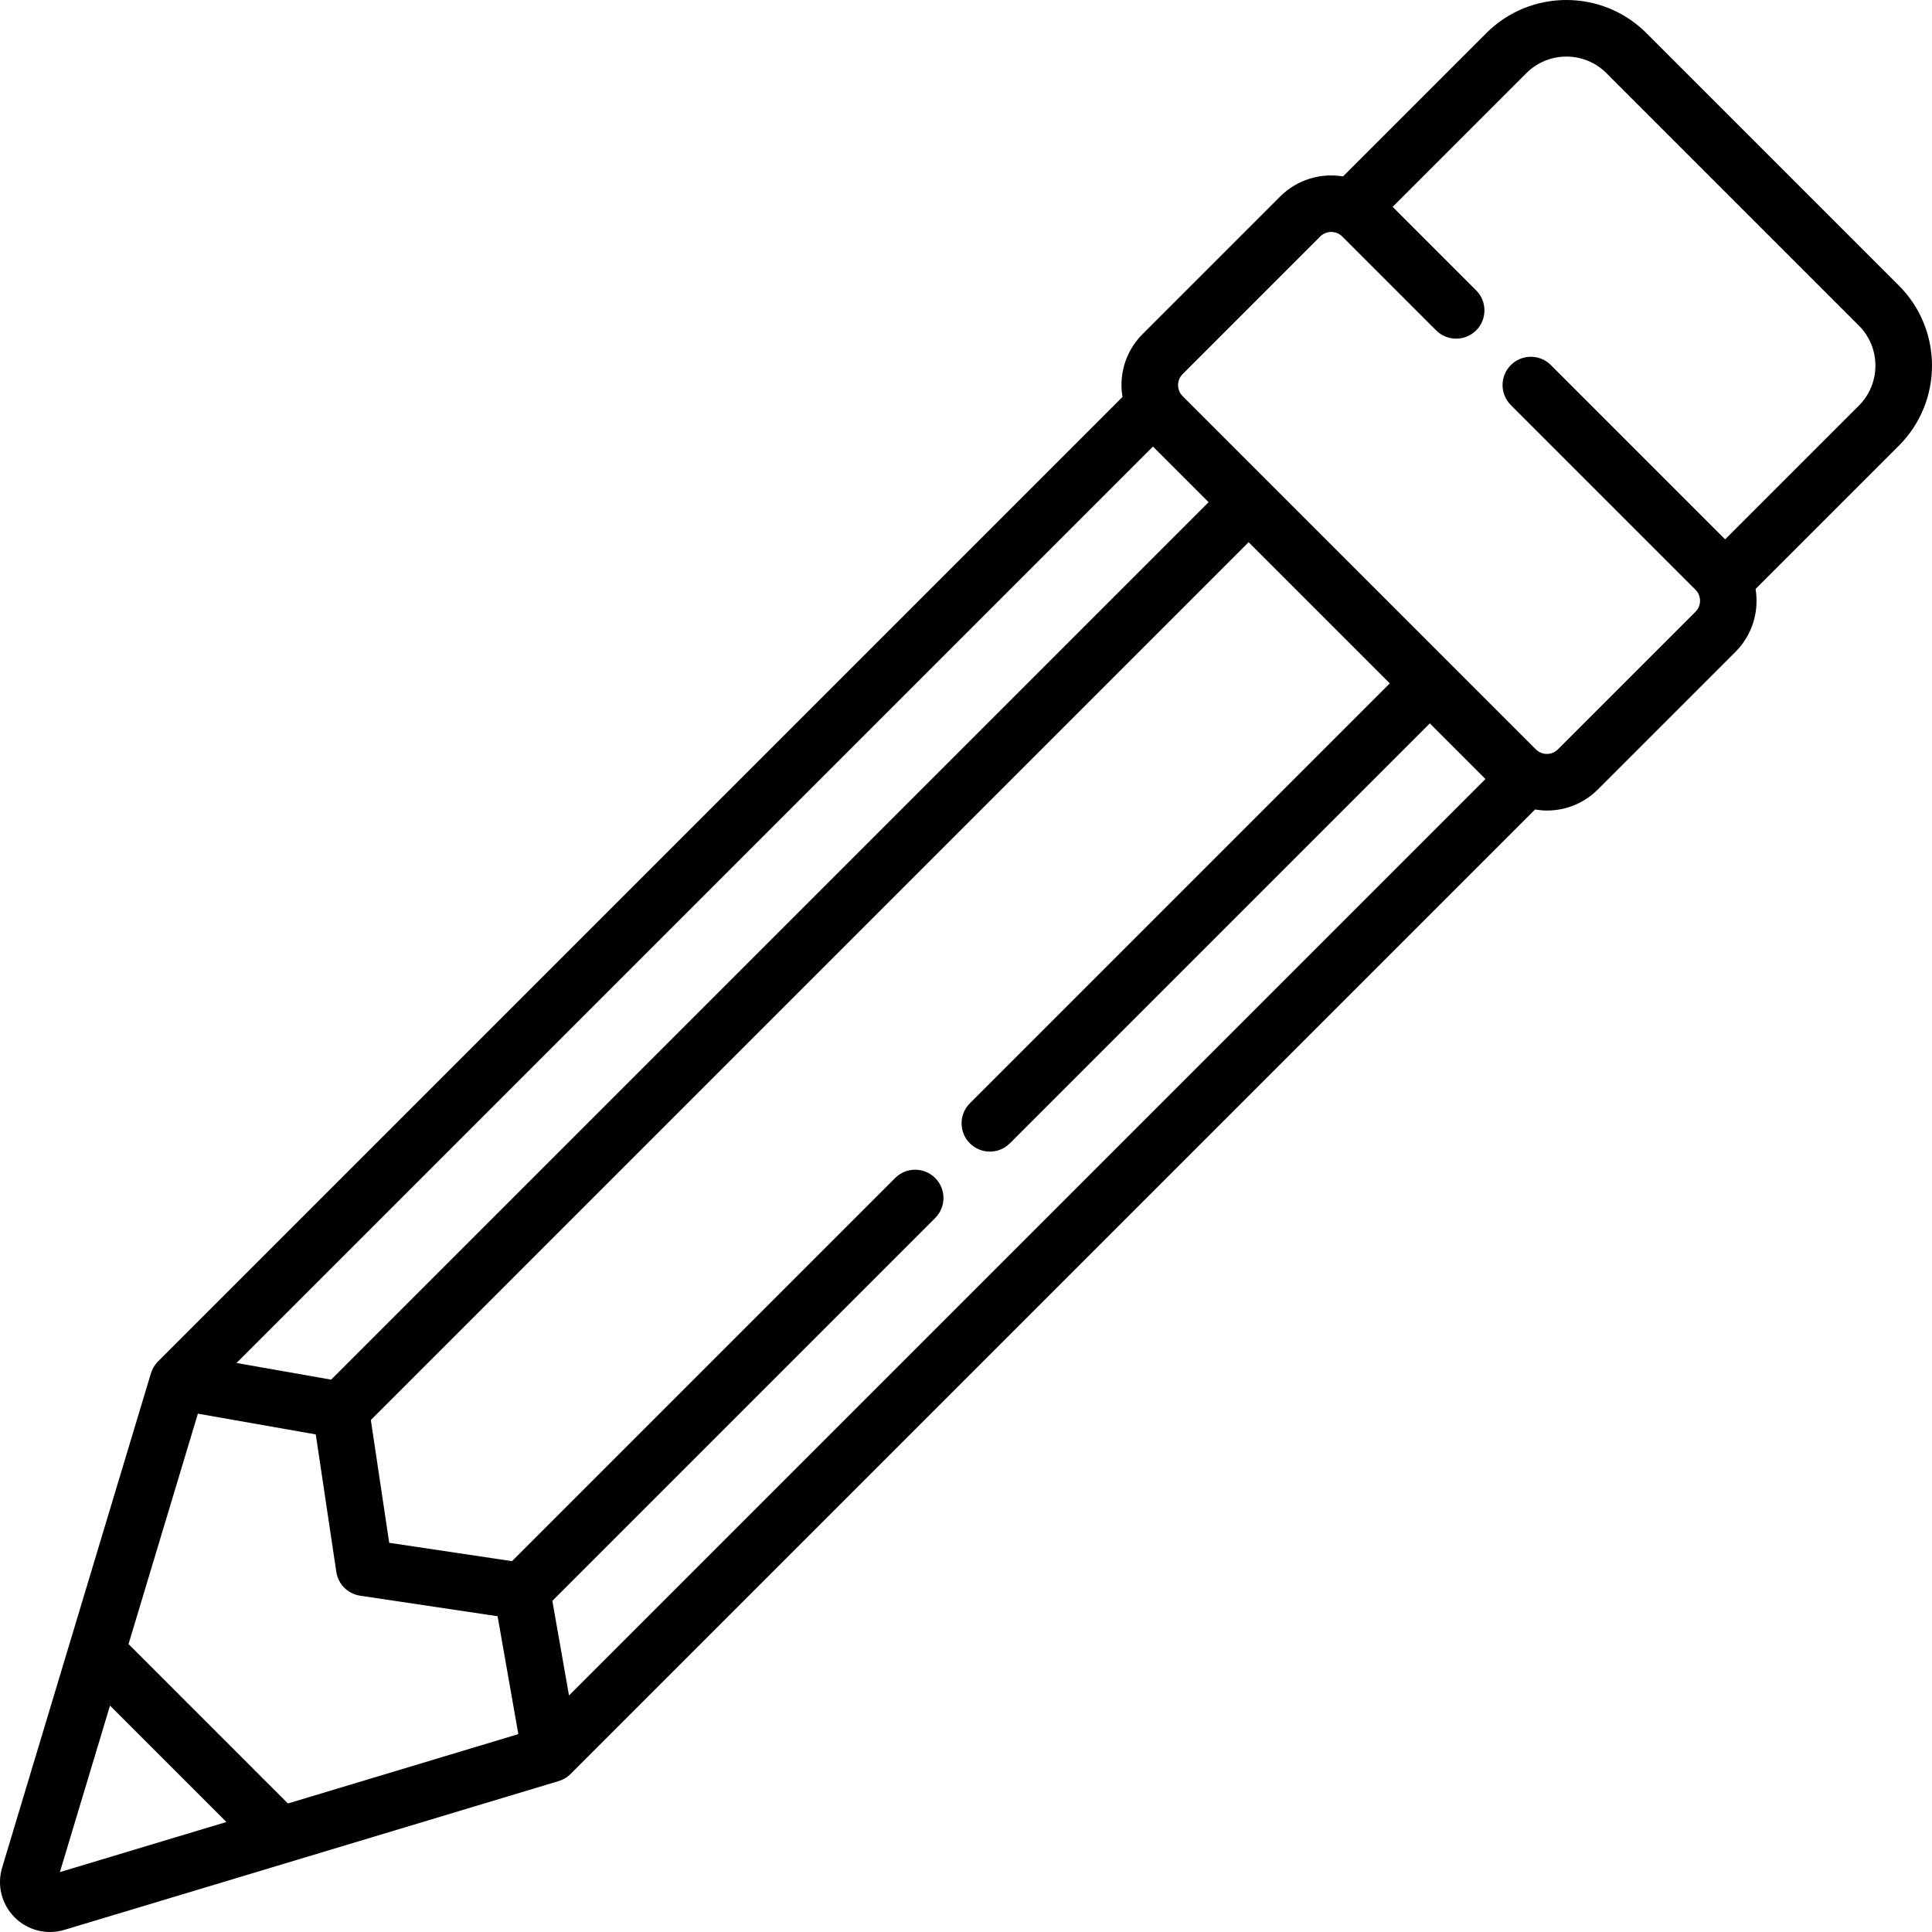
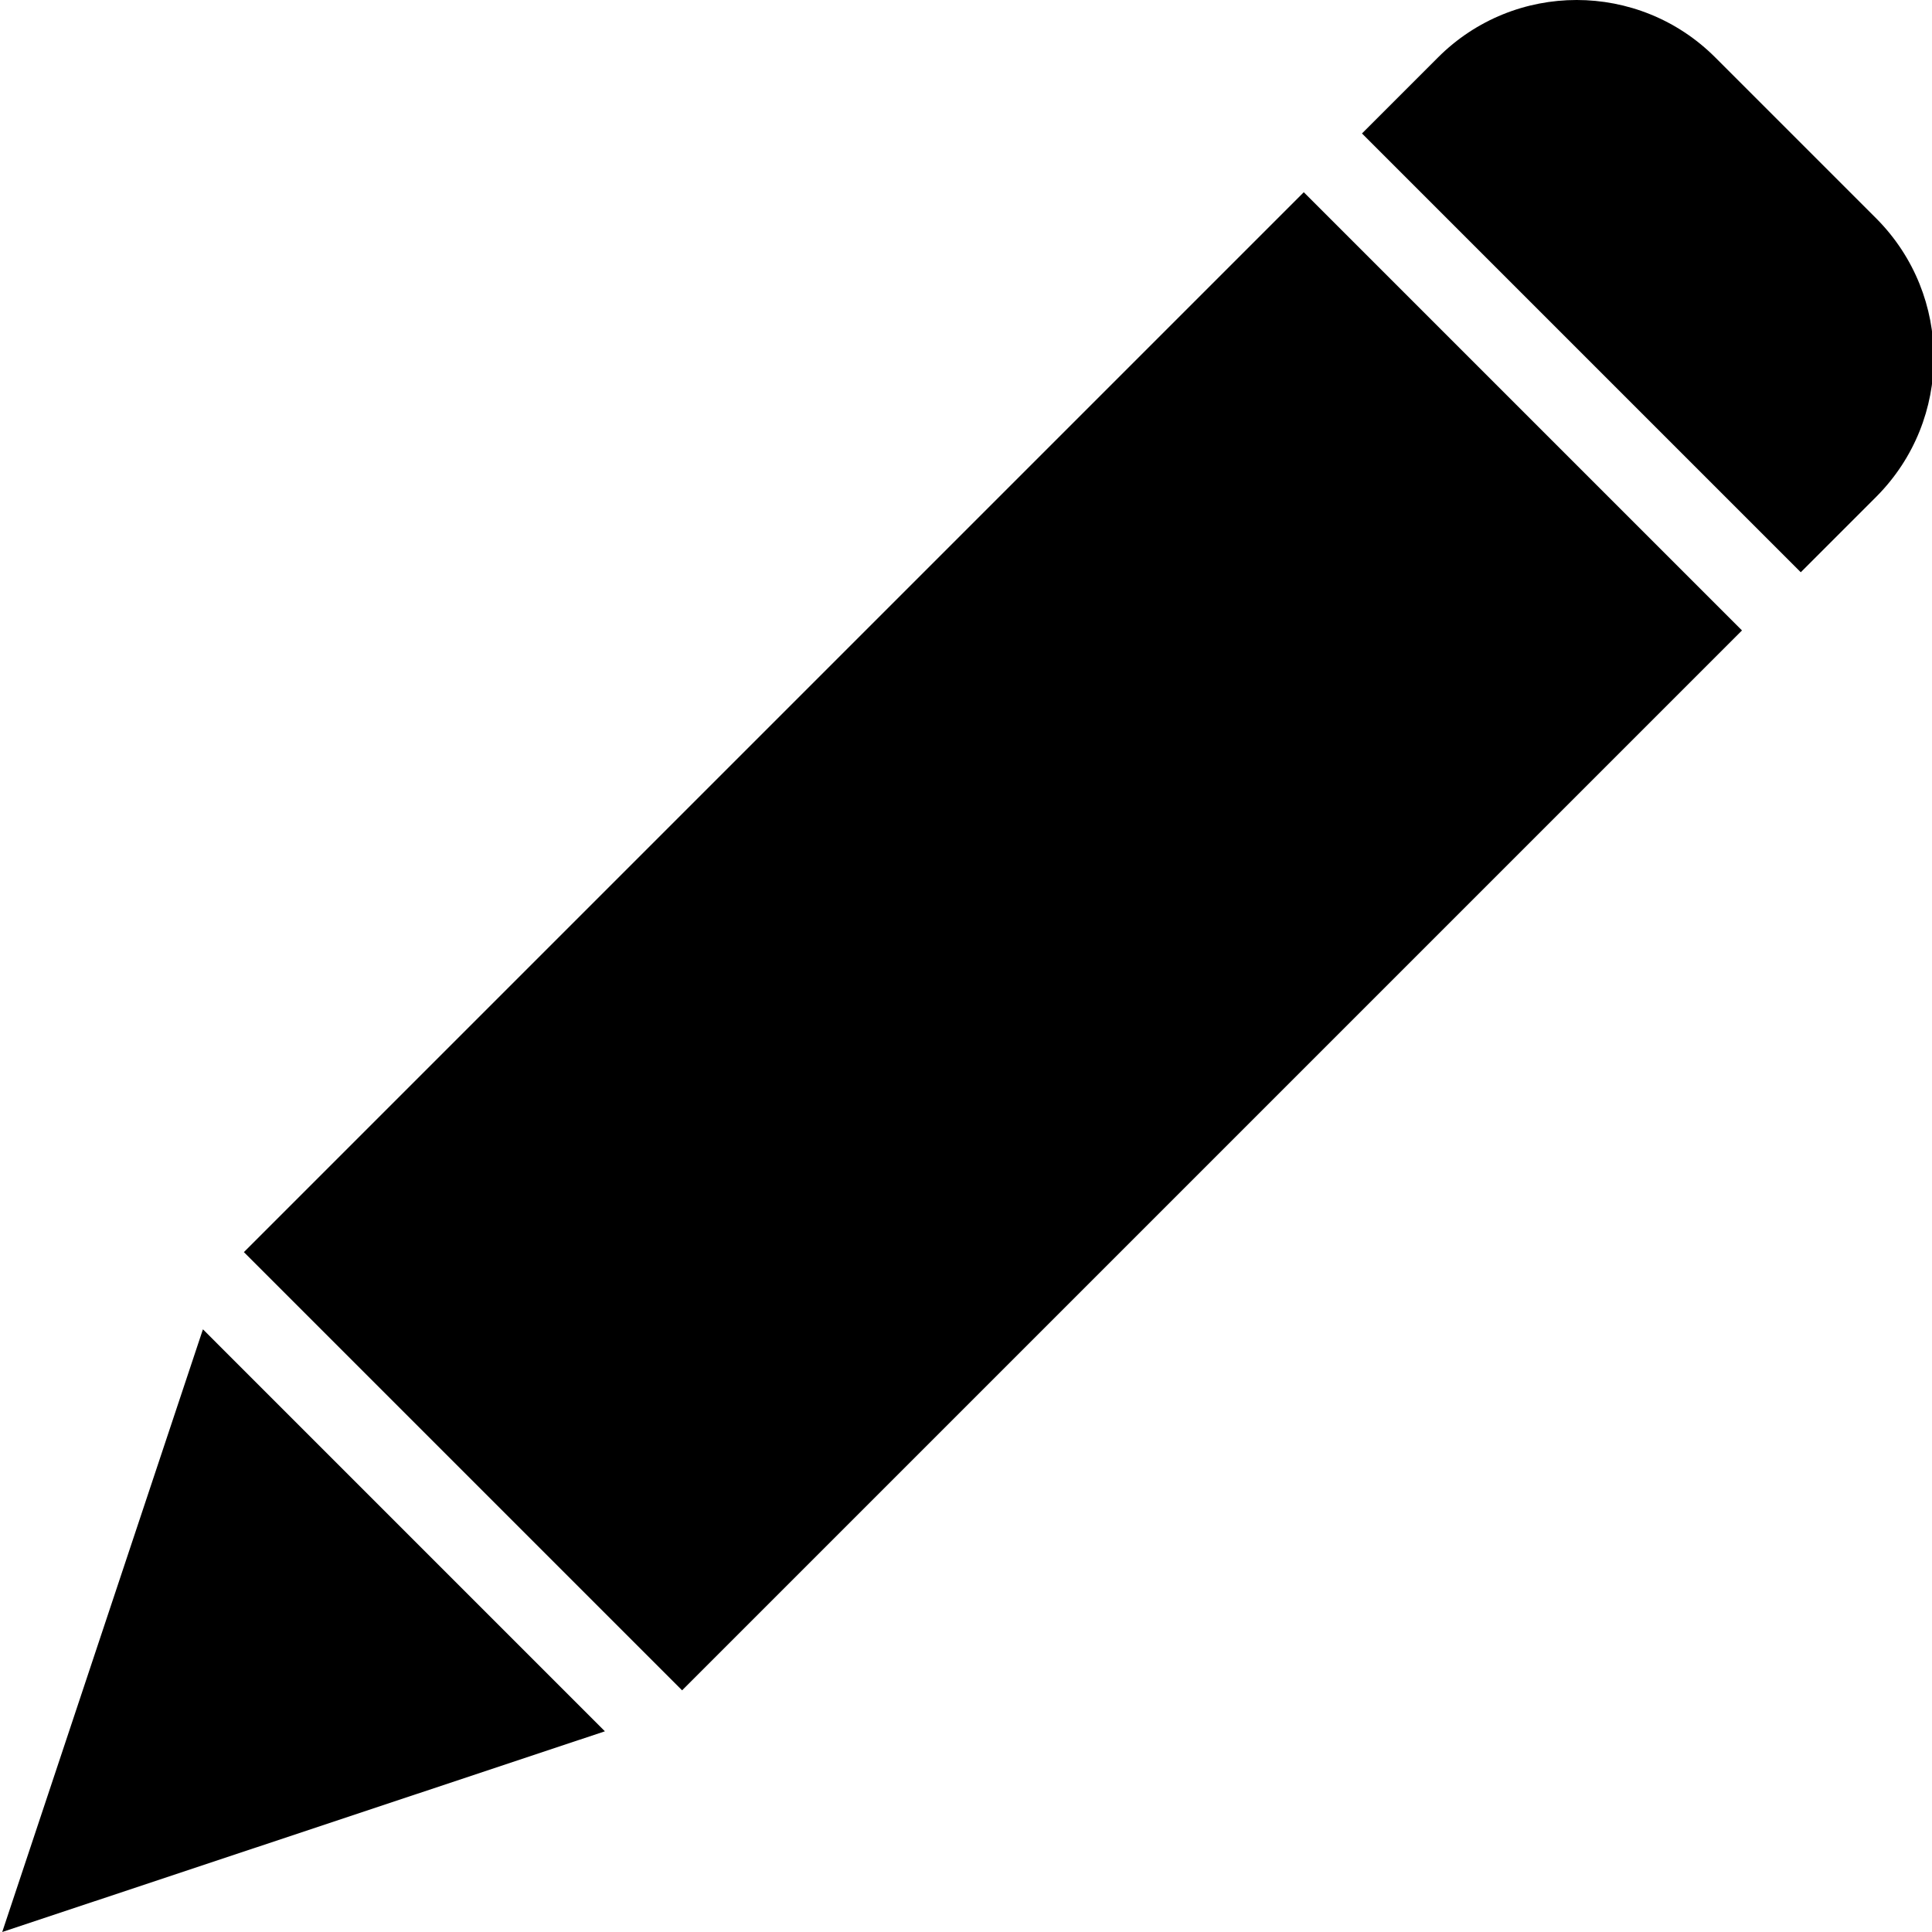
- <svg xmlns="http://www.w3.org/2000/svg" version="1.1" id="Capa_1" x="0px" y="0px" viewBox="0 0 512.001 512.001" style="enable-background:new 0 0 512.001 512.001;" xml:space="preserve">
-   <g>
-     <g>
-       <path d="M503.229,75.681l-66.911-66.91c-11.694-11.695-30.726-11.696-42.422,0L355.919,46.75    c-5.882-0.966-12.129,0.795-16.656,5.322L302.804,88.53c-3.614,3.614-5.605,8.419-5.605,13.531c0,1.062,0.106,2.106,0.275,3.134    L41.92,360.748c-0.238,0.233-0.455,0.488-0.662,0.754c-0.042,0.054-0.082,0.109-0.123,0.164c-0.16,0.219-0.31,0.447-0.448,0.686    c-0.022,0.037-0.046,0.073-0.067,0.11c-0.148,0.267-0.279,0.545-0.395,0.834c-0.028,0.069-0.049,0.141-0.075,0.211    c-0.052,0.141-0.108,0.28-0.152,0.427l-21.594,71.738c-0.005,0.017-0.01,0.034-0.016,0.052L0.564,494.939    c-1.408,4.677-0.136,9.728,3.316,13.179c2.523,2.524,5.897,3.882,9.357,3.882c1.276,0,2.563-0.185,3.824-0.564l59.219-17.825    c0.015-0.004,0.029-0.009,0.044-0.013l71.742-21.596c0.009-0.003,0.018-0.007,0.027-0.01c0.228-0.07,0.453-0.149,0.674-0.24    c0.141-0.058,0.275-0.127,0.411-0.193c0.084-0.041,0.171-0.076,0.253-0.12c0.17-0.09,0.332-0.191,0.493-0.293    c0.045-0.029,0.093-0.053,0.138-0.083c0.185-0.123,0.361-0.255,0.533-0.393c0.02-0.016,0.04-0.029,0.06-0.045    c0.207-0.17,0.405-0.349,0.592-0.539l255.559-255.559c1.028,0.169,2.071,0.275,3.133,0.275c5.111,0,9.917-1.991,13.53-5.605    l36.459-36.458c4.526-4.527,6.288-10.774,5.321-16.656l37.979-37.978C514.924,106.407,514.924,87.377,503.229,75.681z     M305.548,118.334l14.747,14.747L87.756,365.621l-25.081-4.415L305.548,118.334z M15.871,496.129l13.281-44.123l30.841,30.841    L15.871,496.129z M76.299,477.94l-42.238-42.238l18.381-61.065l31.239,5.499l5.445,36.431c0.487,3.261,3.048,5.821,6.309,6.309    l36.431,5.445l5.498,31.239L76.299,477.94z M150.794,449.324l-4.415-25.081L247.832,322.79c2.929-2.929,2.929-7.678,0-10.606    c-2.929-2.929-7.678-2.929-10.606,0l-101.54,101.539l-32.545-4.864l-4.864-32.545l232.625-232.626l37.409,37.409L257.025,292.384    c-2.929,2.929-2.929,7.678,0,10.606c1.464,1.464,3.384,2.197,5.303,2.197s3.839-0.732,5.303-2.197l111.287-111.287l14.747,14.747    L150.794,449.324z M492.622,107.497l-35.437,35.437l-46.188-46.188c-2.929-2.929-7.678-2.929-10.606,0    c-2.929,2.929-2.929,7.678,0,10.606l48.931,48.931c1.612,1.612,1.612,4.235,0,5.848l-36.459,36.458    c-0.781,0.781-1.819,1.211-2.923,1.211c-1.104,0-2.142-0.43-2.923-1.211l-93.604-93.605c-0.781-0.781-1.211-1.819-1.211-2.923    s0.43-2.143,1.211-2.924l36.458-36.458c1.612-1.612,4.235-1.612,5.848,0l24.872,24.872c2.929,2.929,7.678,2.929,10.606,0    c2.929-2.929,2.929-7.678,0-10.606l-22.129-22.129l35.436-35.437c5.848-5.847,15.362-5.846,21.208,0l66.91,66.91    C498.469,92.135,498.469,101.649,492.622,107.497z" />
-     </g>
-   </g>
+ <svg xmlns="http://www.w3.org/2000/svg" height="325pt" viewBox="0 0 325 325.375" width="325pt">
+   <path d="m114.688 284.676-73.801-73.801 178.5-178.5 73.801 73.801zm-80.699-60.801 67.699 67.699-101.5 33.801zm281.898-140.301-12.801 12.801-73.898-73.898 12.801-12.801c12.895-12.902 33.805-12.902 46.699 0l27.199 27.199c12.801 12.938 12.801 33.766 0 46.699zm0 0" />
</svg>
